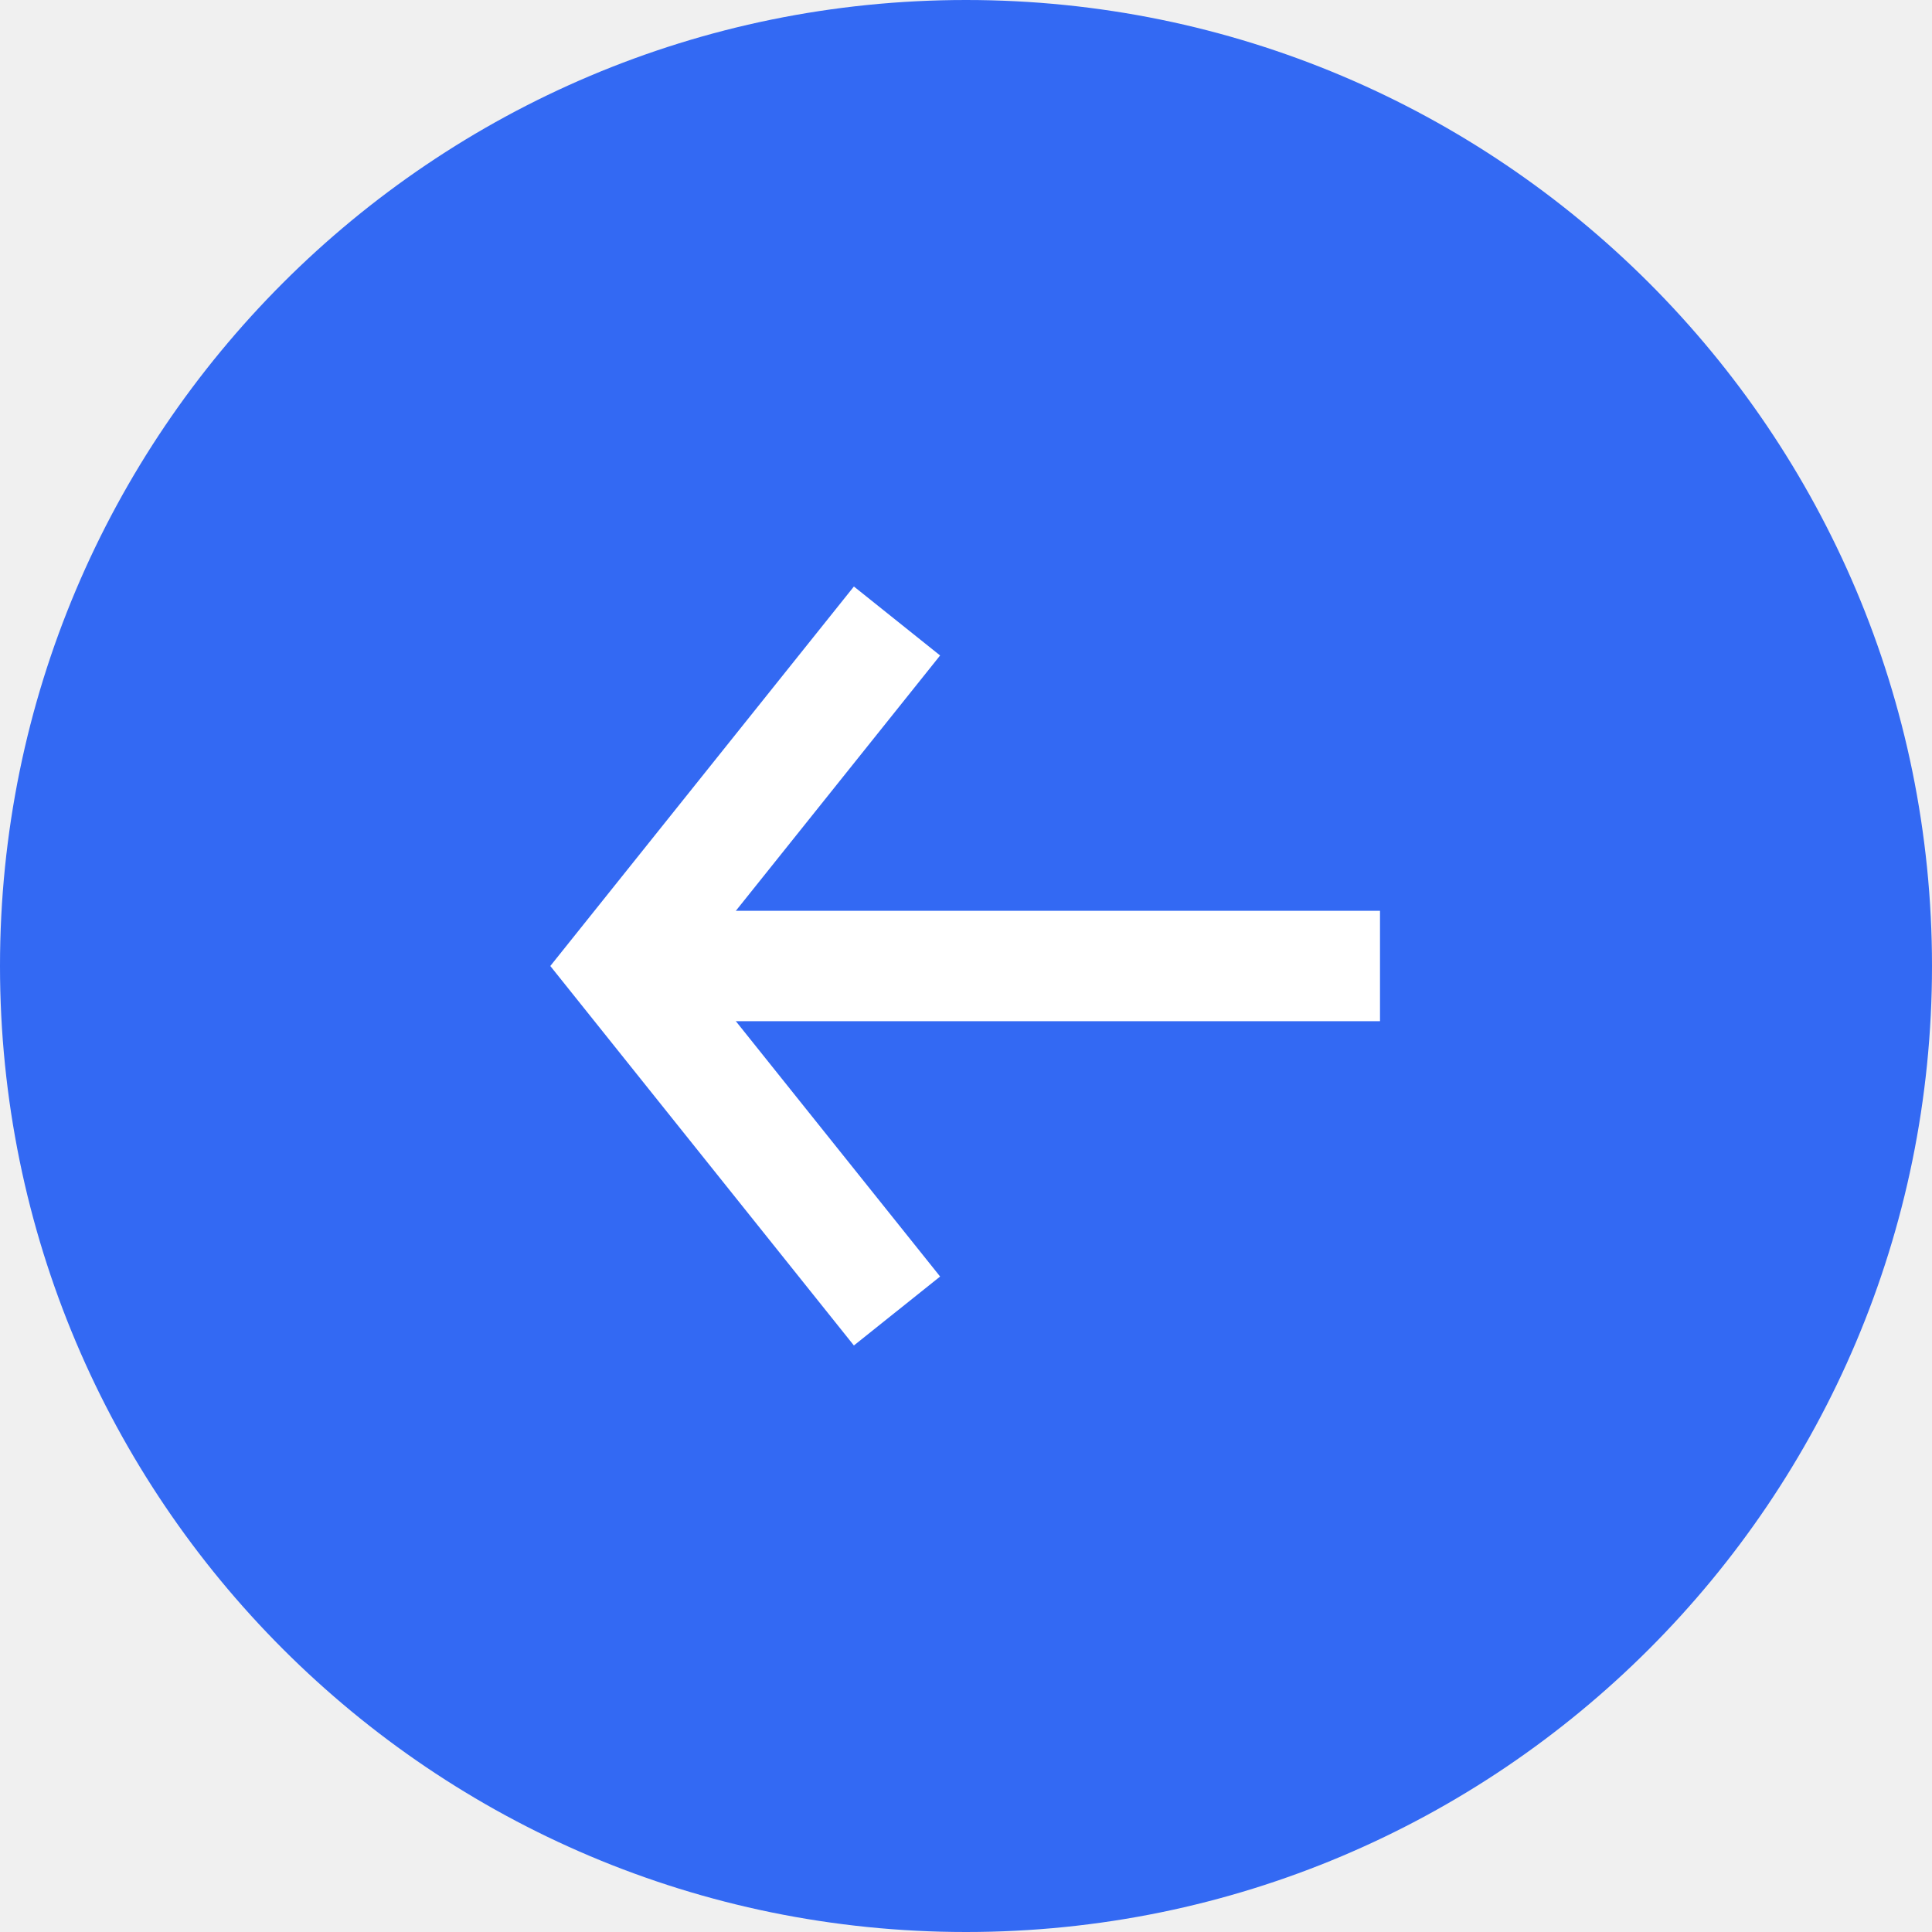
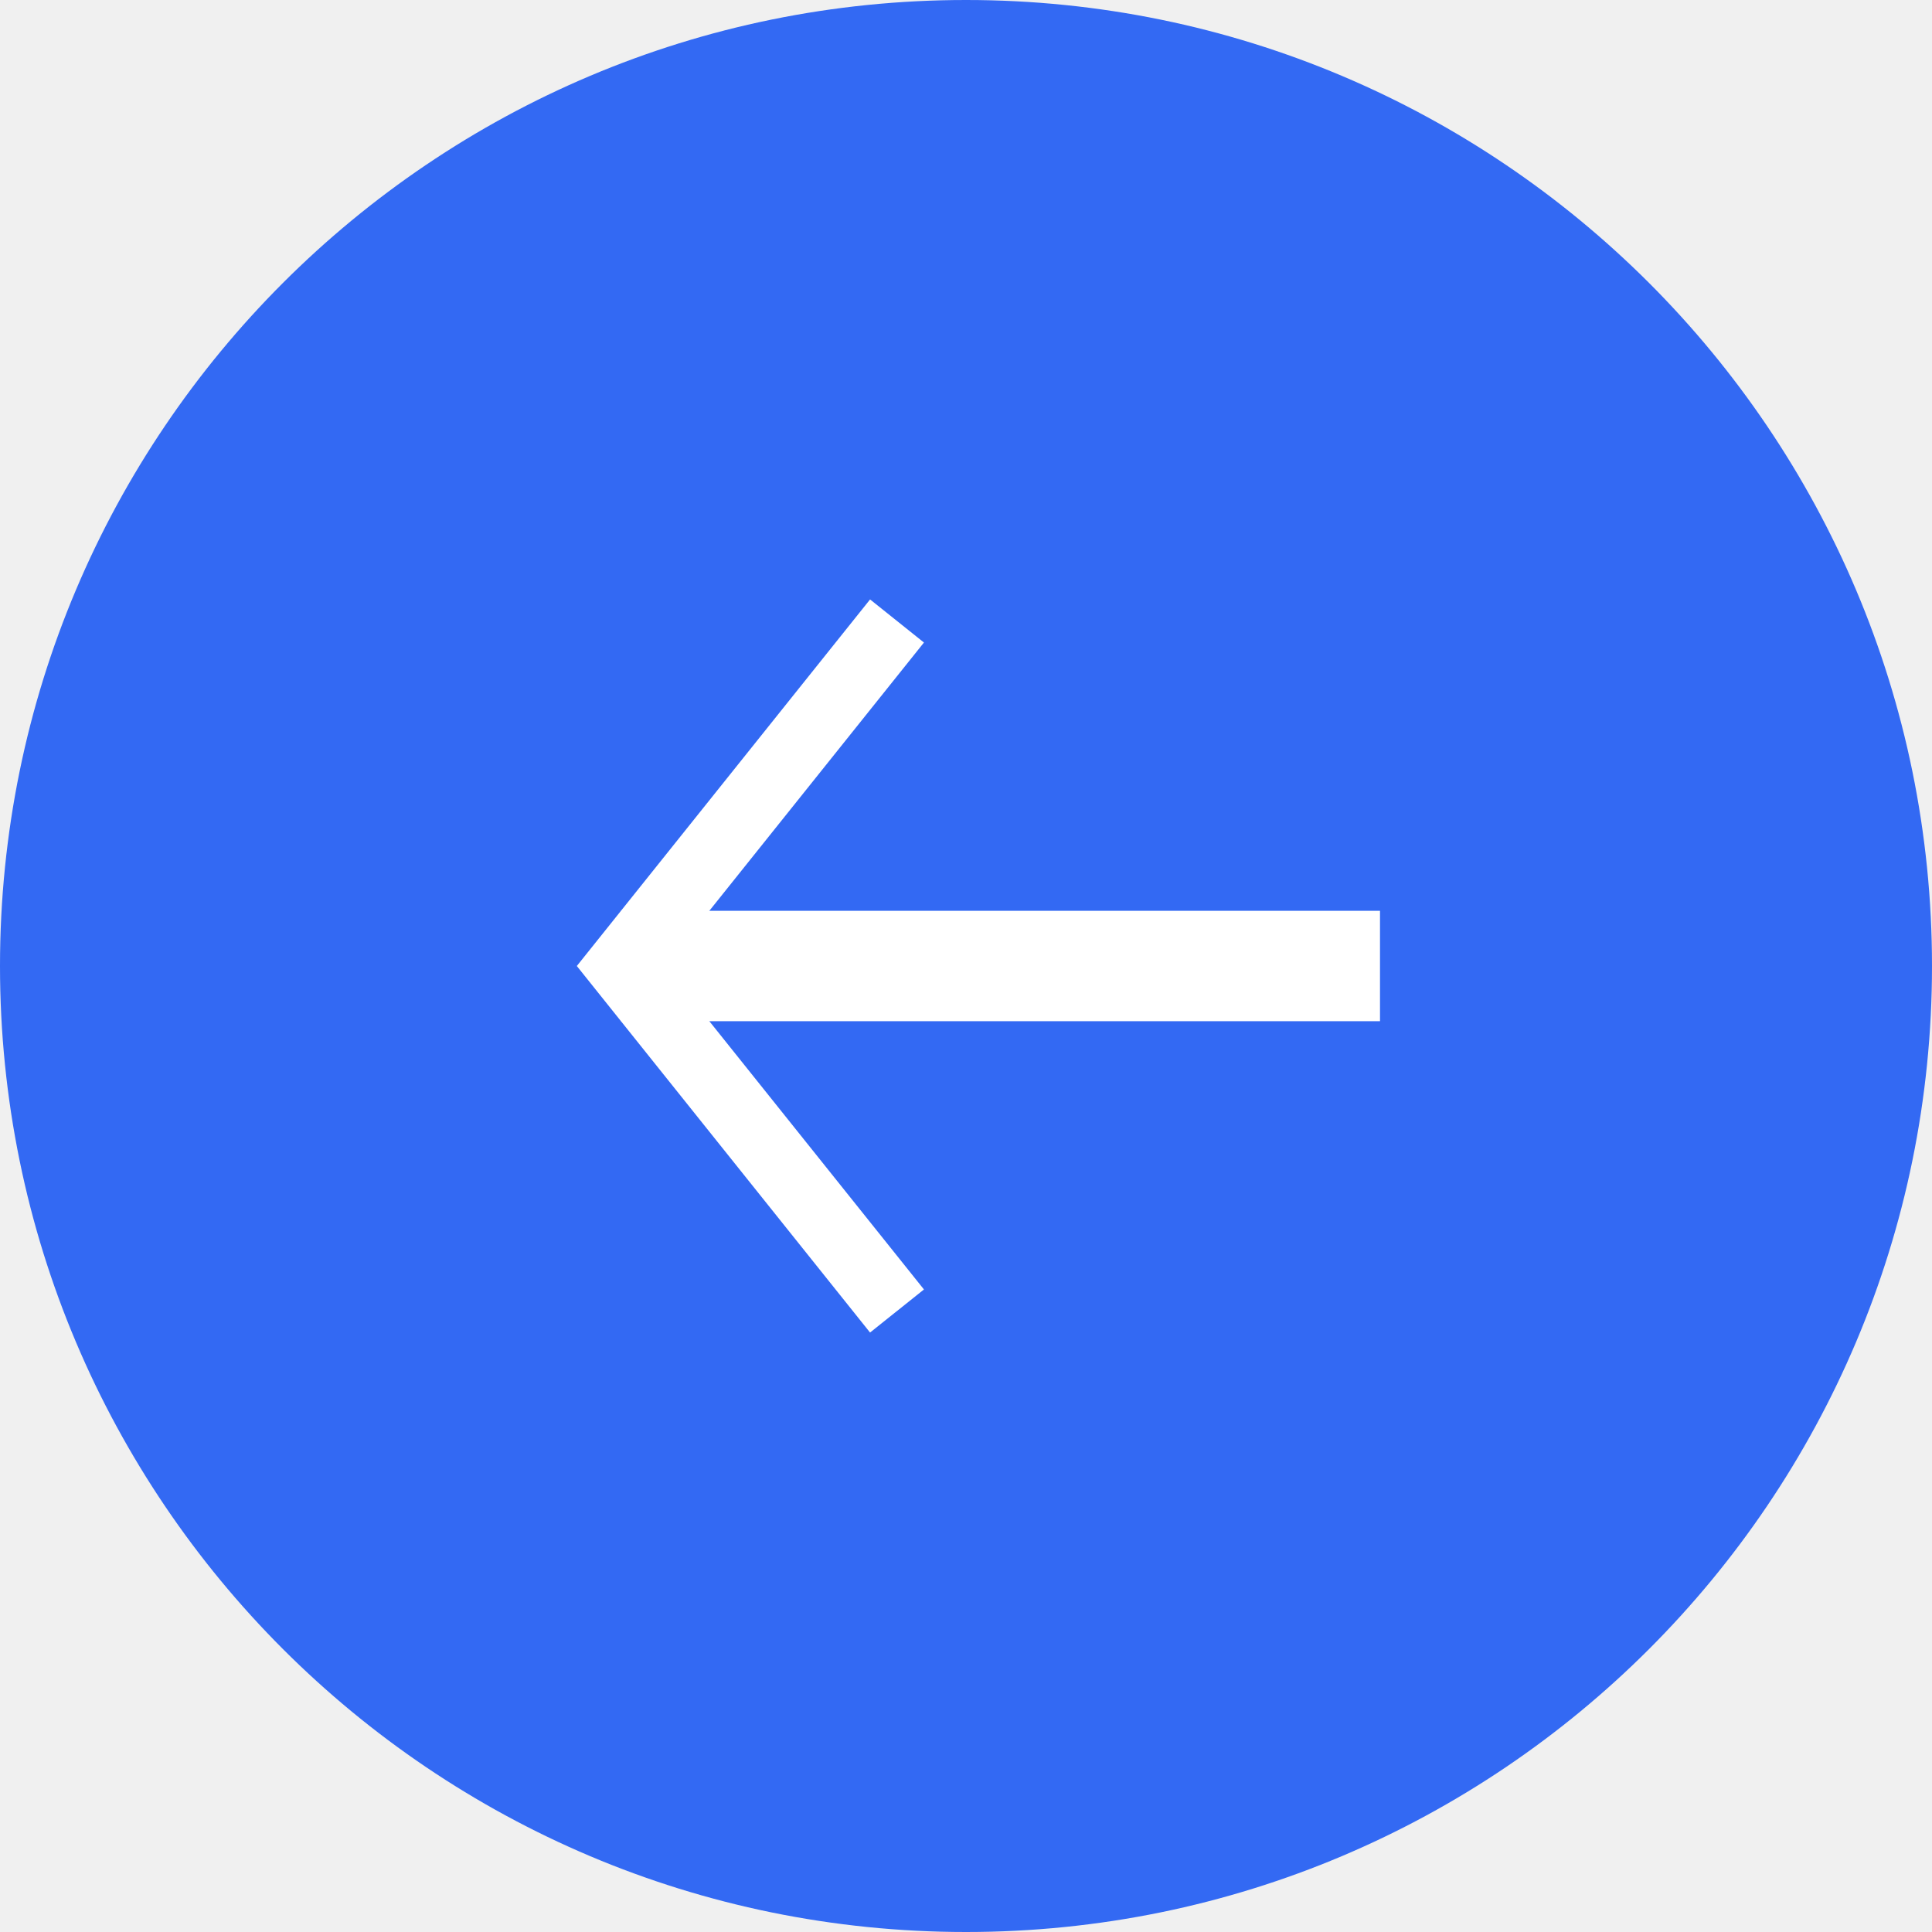
<svg xmlns="http://www.w3.org/2000/svg" width="28" height="28" viewBox="0 0 28 28" fill="none">
  <circle cx="14" cy="14" r="14" transform="rotate(-180 14 14)" fill="#3369F3" />
  <rect x="20" y="14.8" width="11" height="1.6" transform="rotate(-180 20 14.8)" fill="white" />
-   <path d="M13 19L9 14L13 9" stroke="white" stroke-width="1.6" />
+   <path d="M13 19L9 14L13 9" stroke="white" strokeWidth="1.6" />
</svg>
